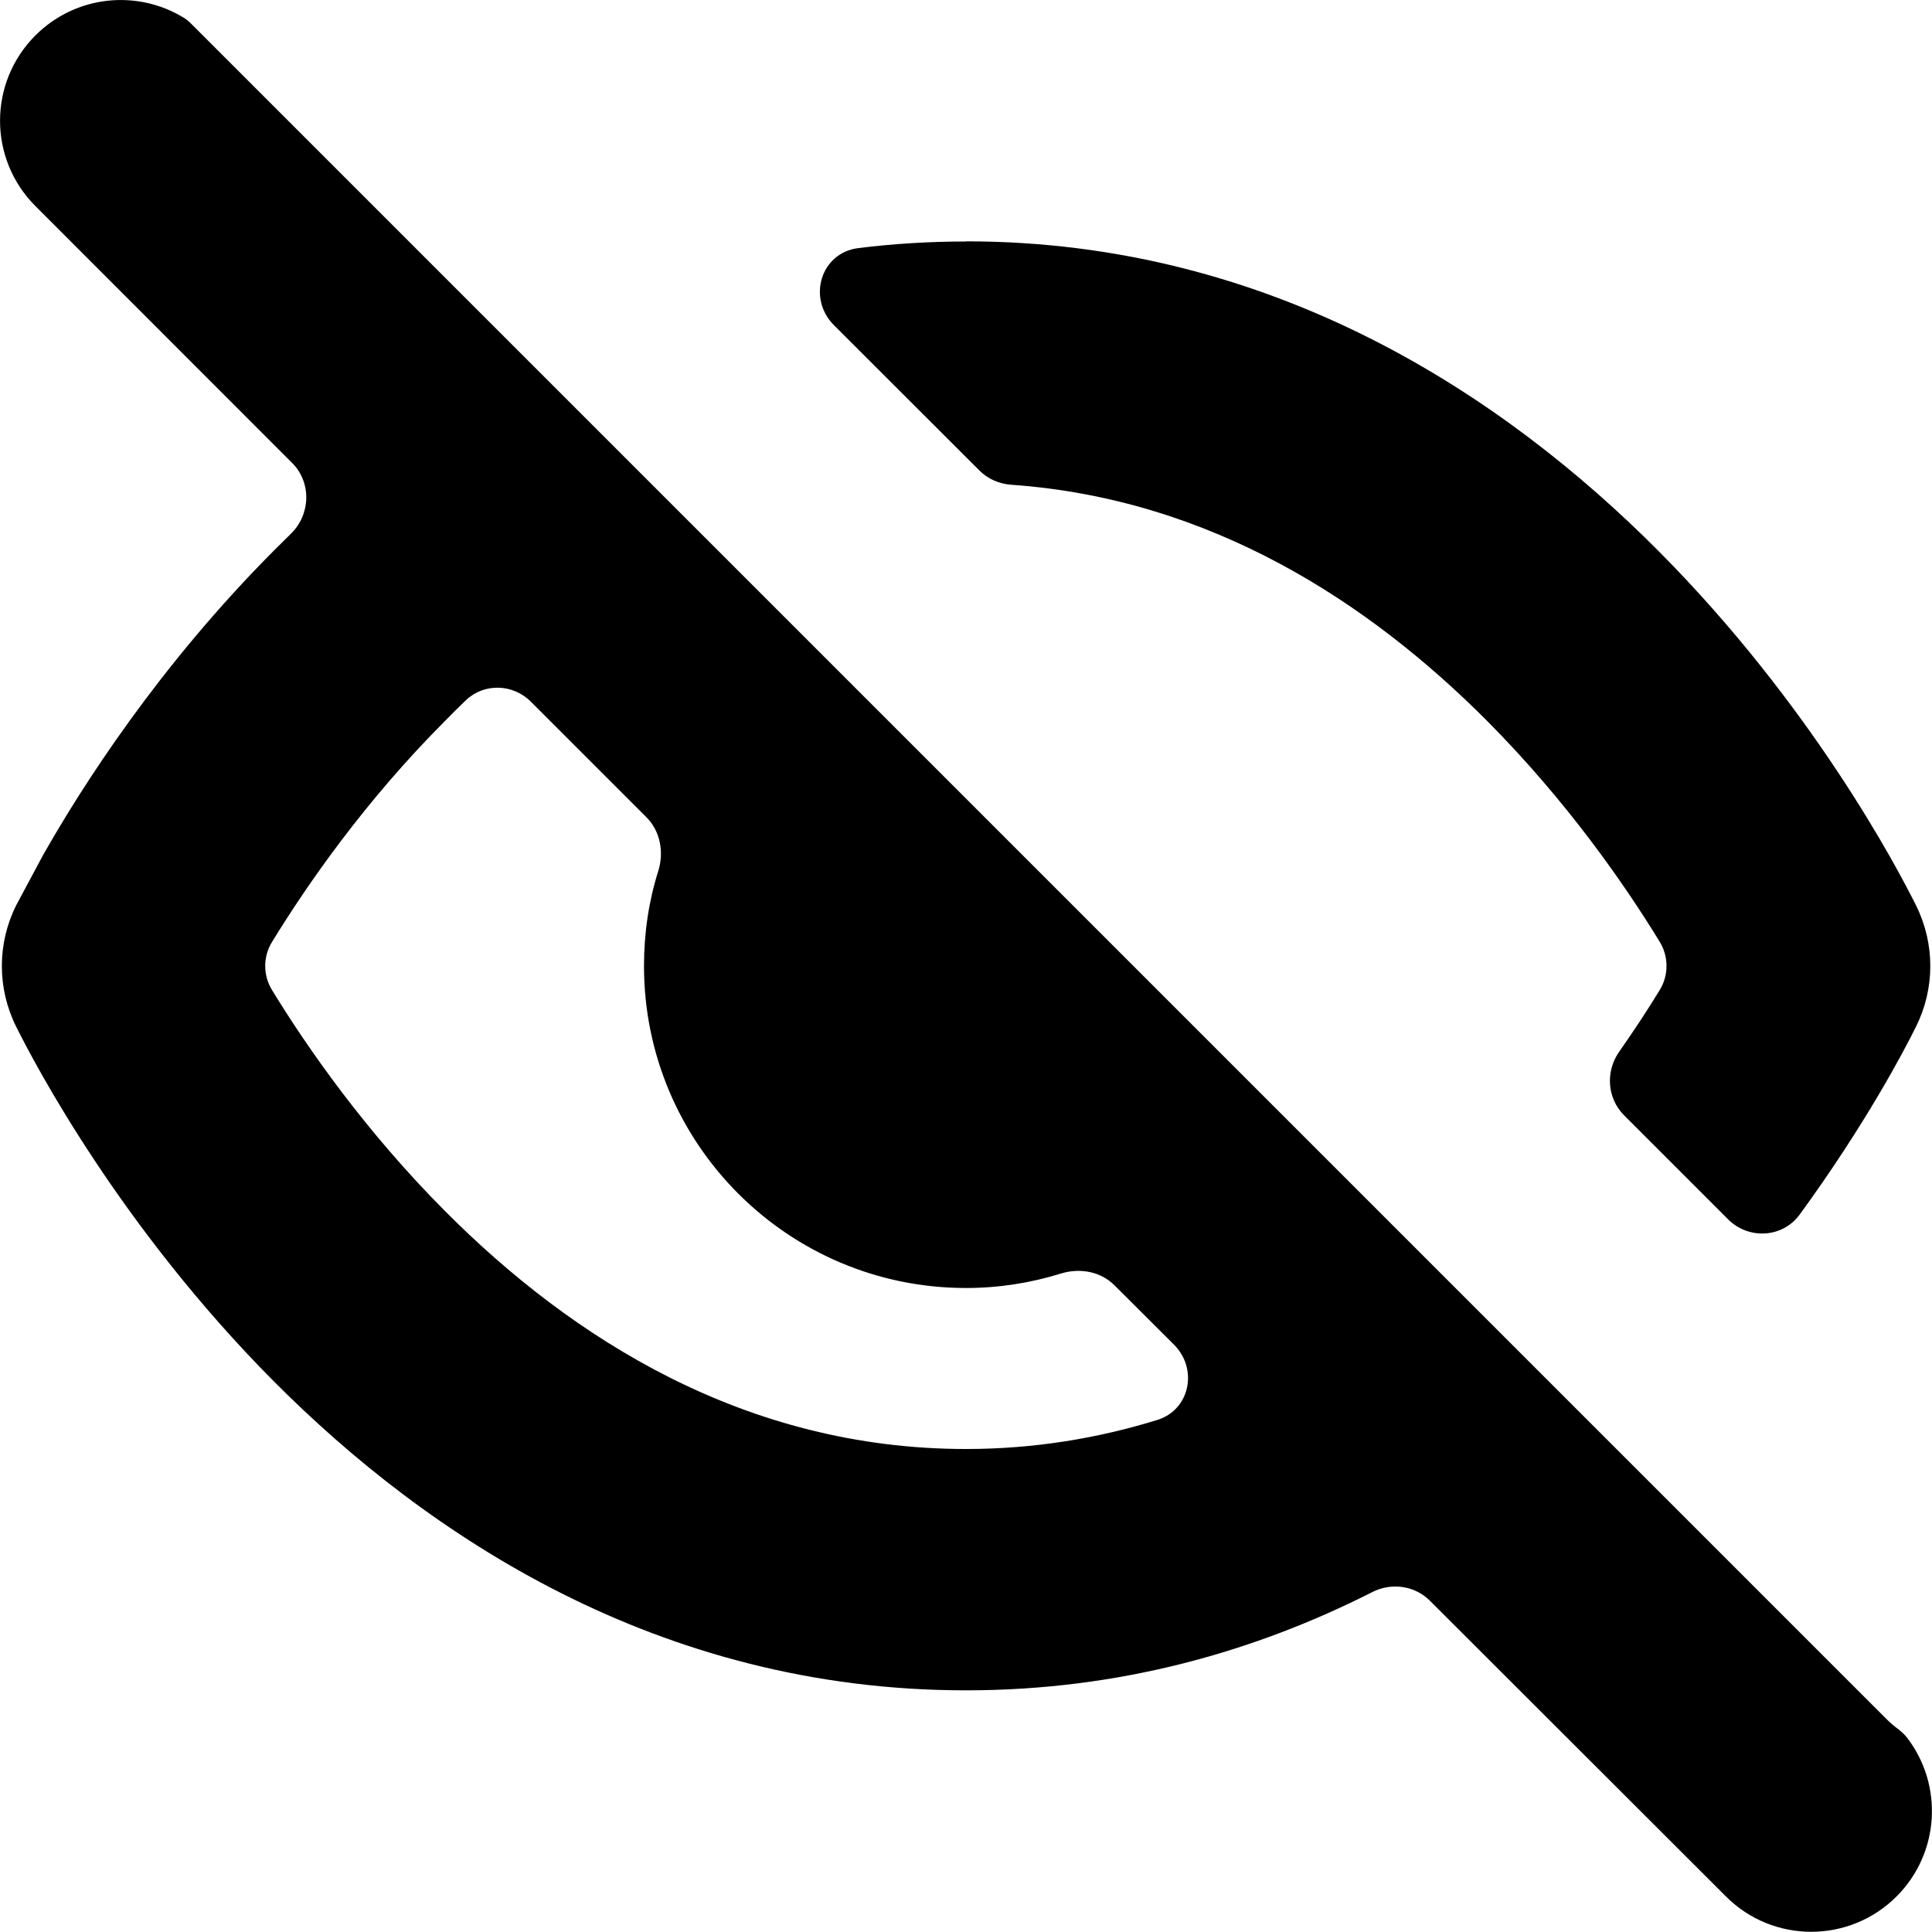
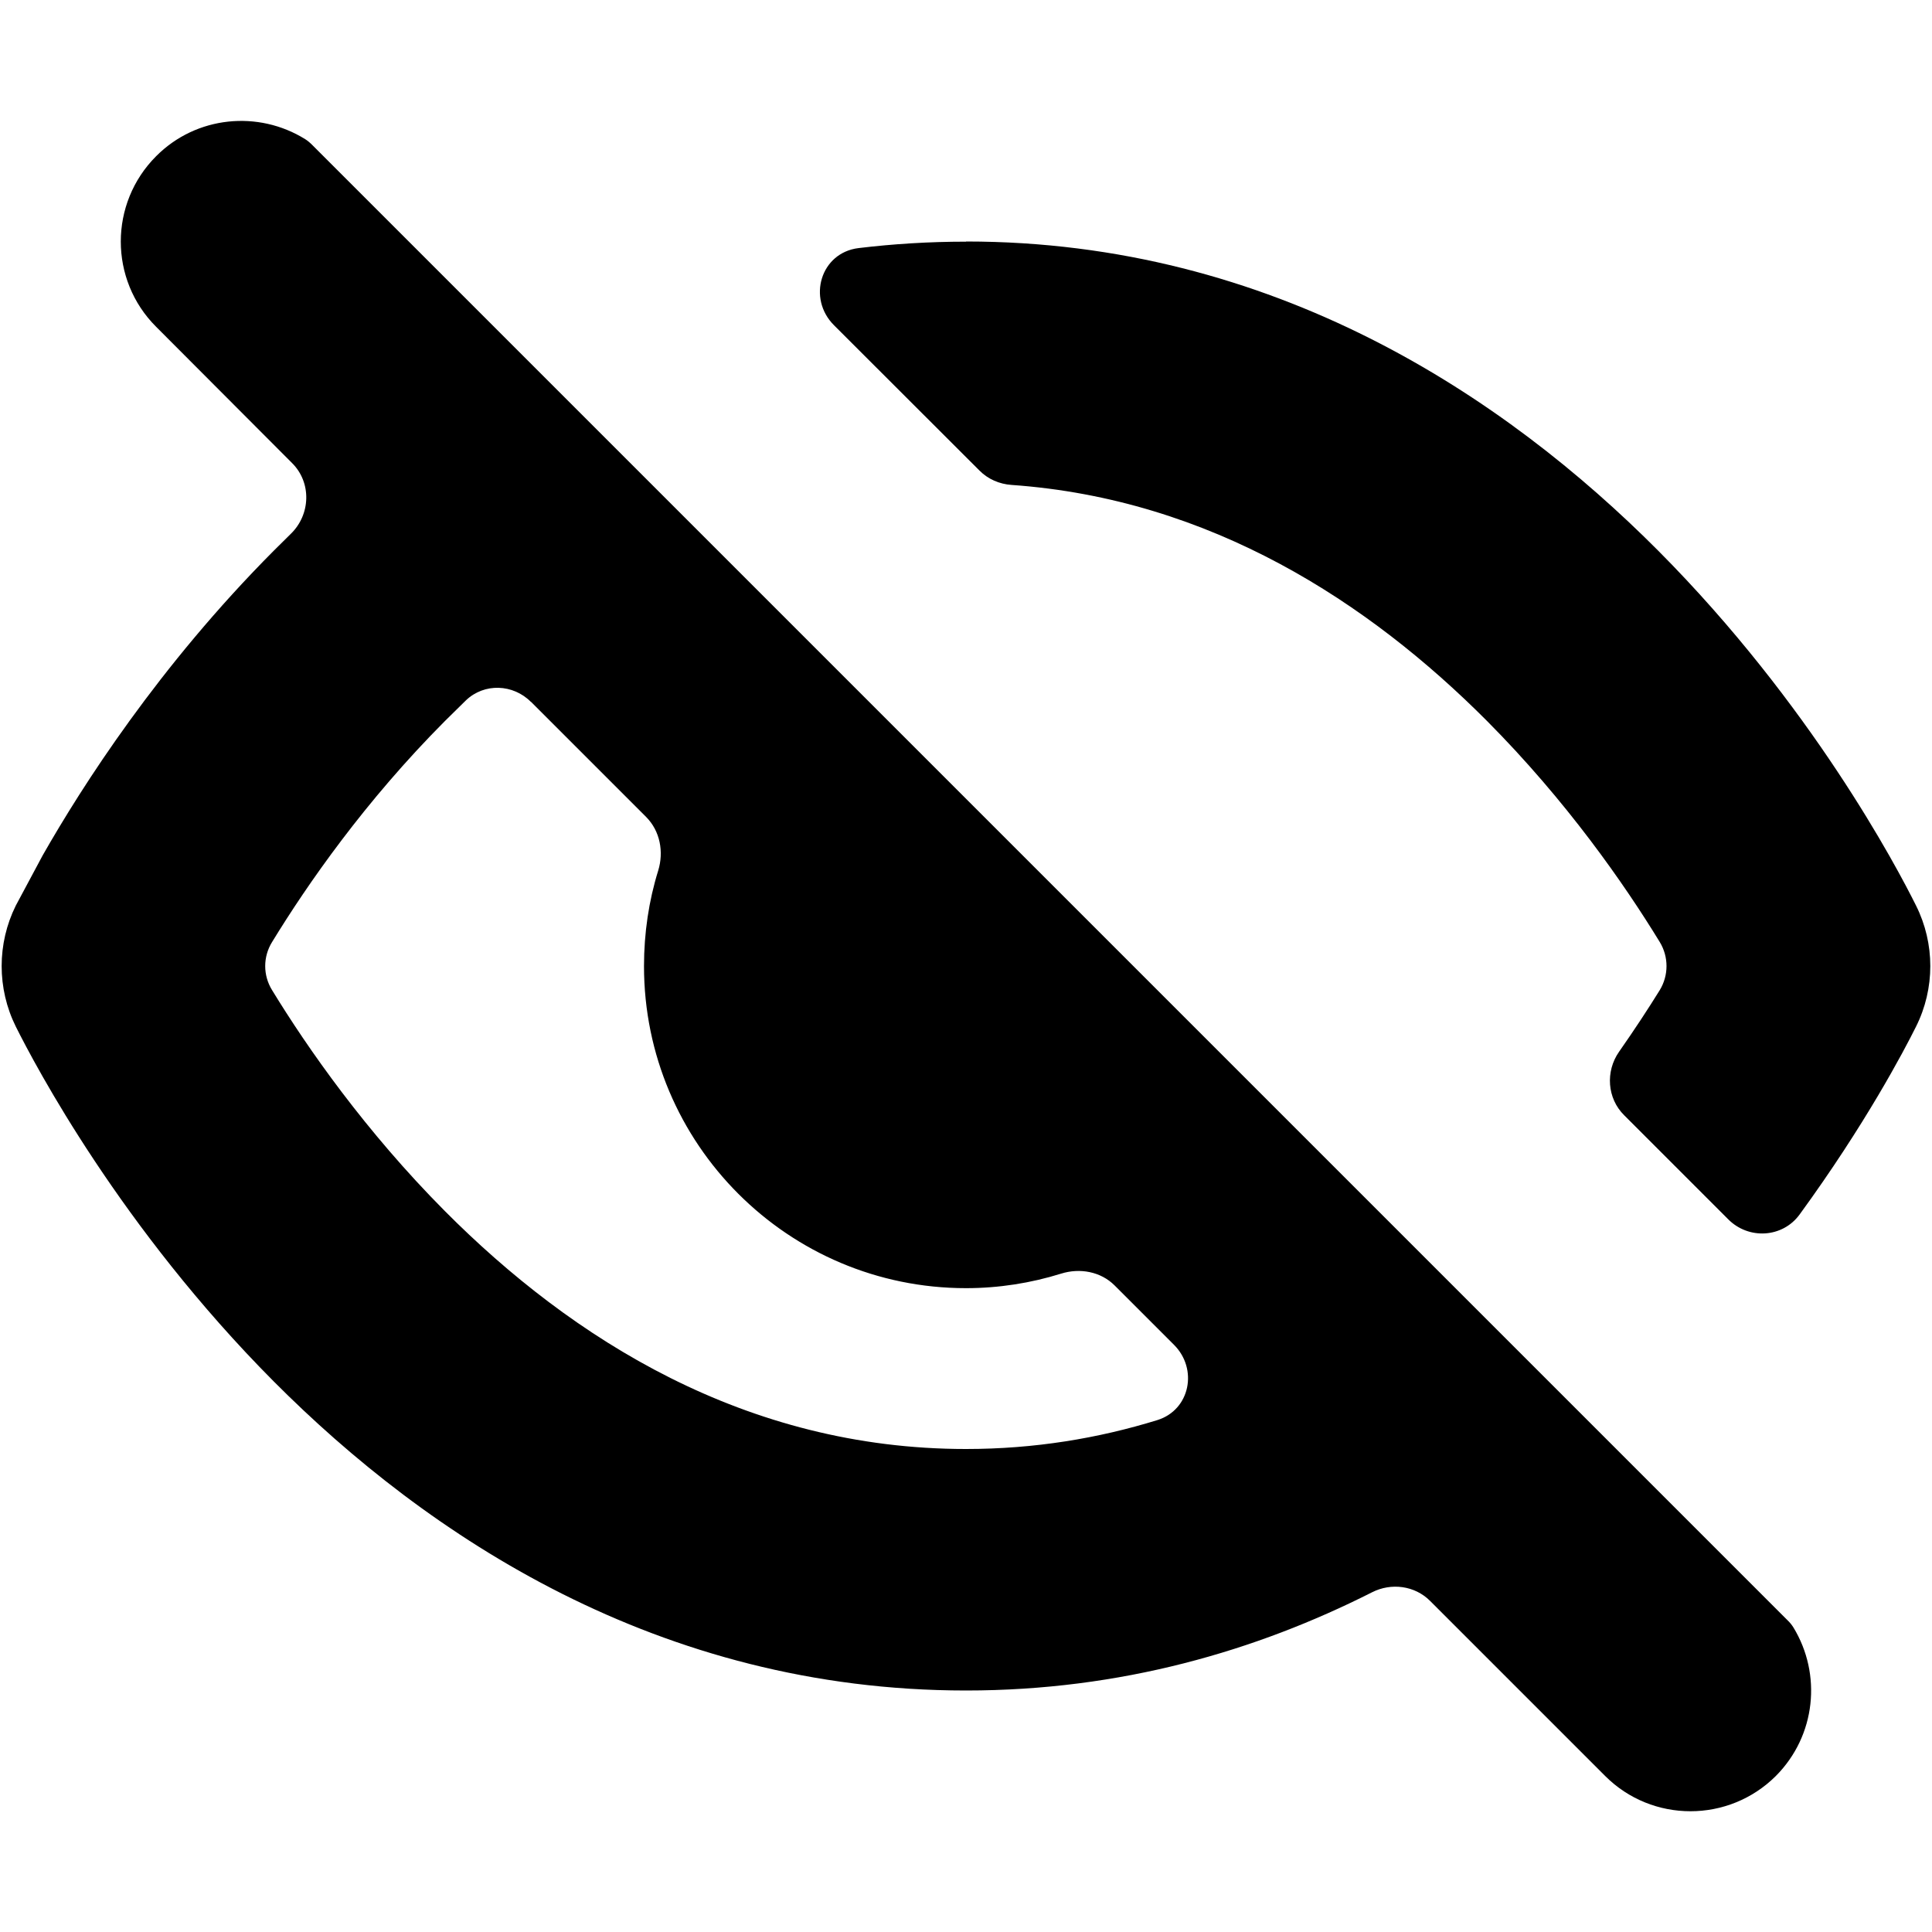
<svg xmlns="http://www.w3.org/2000/svg" width="12" height="12" viewBox="0 0 12 12" fill="none" data-fui-icon="EyeSlashed12">
-   <path fill-rule="evenodd" clip-rule="evenodd" d="M.22.22c.25-.25.632-.287.921-.11.017.01.032.023.046.037L11.72 10.68c.022.022.046.042.07.06.02.016.04.033.055.053.226.294.204.717-.065.986-.293.293-.768.293-1.06 0L8.882 9.943c-.094-.095-.24-.115-.359-.054-.72.365-1.561.61-2.523.61-1.911 0-3.347-.963-4.3-1.92C.75 7.623.22 6.617.1 6.376c-.118-.237-.118-.515 0-.752l.167-.312C.51 4.883.986 4.138 1.7 3.421l.106-.105c.124-.12.13-.32.008-.441L.22 1.28C-.073.987-.073.513.22.22zm3.078 4.139c-.111-.112-.29-.118-.404-.01-.045.043-.088.086-.131.13-.494.495-.853 1.012-1.073 1.371-.057.092-.057.208 0 .3.22.36.58.876 1.073 1.371C3.553 8.315 4.63 9 6 9c.425 0 .821-.067 1.19-.181.202-.064.252-.317.102-.467l-.369-.368c-.086-.087-.216-.11-.333-.074-.186.058-.385.09-.59.09-1.105 0-2-.896-2-2 0-.206.03-.405.089-.591.036-.117.012-.247-.074-.333l-.717-.717zM6 1.499c1.91 0 3.347.965 4.3 1.922.951.956 1.481 1.962 1.601 2.203.118.237.118.515 0 .752-.075.152-.316.61-.723 1.168-.106.145-.316.157-.444.03l-.646-.646c-.106-.106-.117-.272-.032-.394.098-.14.183-.27.253-.385.056-.091.056-.207 0-.299-.22-.36-.579-.876-1.072-1.372-.735-.738-1.718-1.38-2.955-1.467-.075-.005-.147-.036-.2-.09L5.18 2.02c-.167-.167-.083-.45.151-.479.216-.027.44-.041.669-.041z" fill="currentColor" />
+   <path d="M.97.97c.25-.251.635-.286.925-.106.016.01.03.022.044.036l9.163 9.163c.014.013.027.029.037.045.177.29.141.672-.109.923-.293.292-.768.292-1.06 0L8.882 9.943c-.094-.094-.24-.114-.36-.053-.72.364-1.56.61-2.522.61-1.911 0-3.347-.963-4.3-1.92C.749 7.624.219 6.618.098 6.376c-.117-.236-.117-.515 0-.751l.167-.312C.51 4.883.986 4.138 1.7 3.421l.106-.105c.124-.12.13-.319.008-.44L.97 2.03C.677 1.738.677 1.263.97.97zm2.328 3.39c-.111-.112-.29-.119-.404-.01l-.131.129c-.494.496-.853 1.012-1.073 1.372-.057.092-.057.207 0 .299.22.36.58.876 1.073 1.372C3.553 8.316 4.63 9 6 9c.425 0 .821-.066 1.19-.18.202-.064.252-.317.102-.467l-.369-.369c-.086-.086-.216-.11-.333-.073-.186.058-.385.09-.59.09-1.104 0-2-.896-2-2 0-.206.03-.406.088-.593.036-.117.012-.246-.074-.333l-.716-.716zM6 1.5c1.91 0 3.347.964 4.3 1.921.951.956 1.481 1.963 1.601 2.204.118.236.118.515 0 .751-.076.153-.317.61-.723 1.167-.106.146-.317.158-.444.03l-.646-.646c-.106-.105-.117-.272-.032-.394.098-.14.183-.27.253-.383.056-.092.056-.207 0-.299-.22-.36-.579-.876-1.072-1.372-.735-.738-1.718-1.38-2.954-1.467-.075-.005-.147-.036-.2-.09L5.18 2.02c-.167-.167-.083-.45.152-.479.216-.026.438-.04.668-.04z" fill="currentColor" />
</svg>
